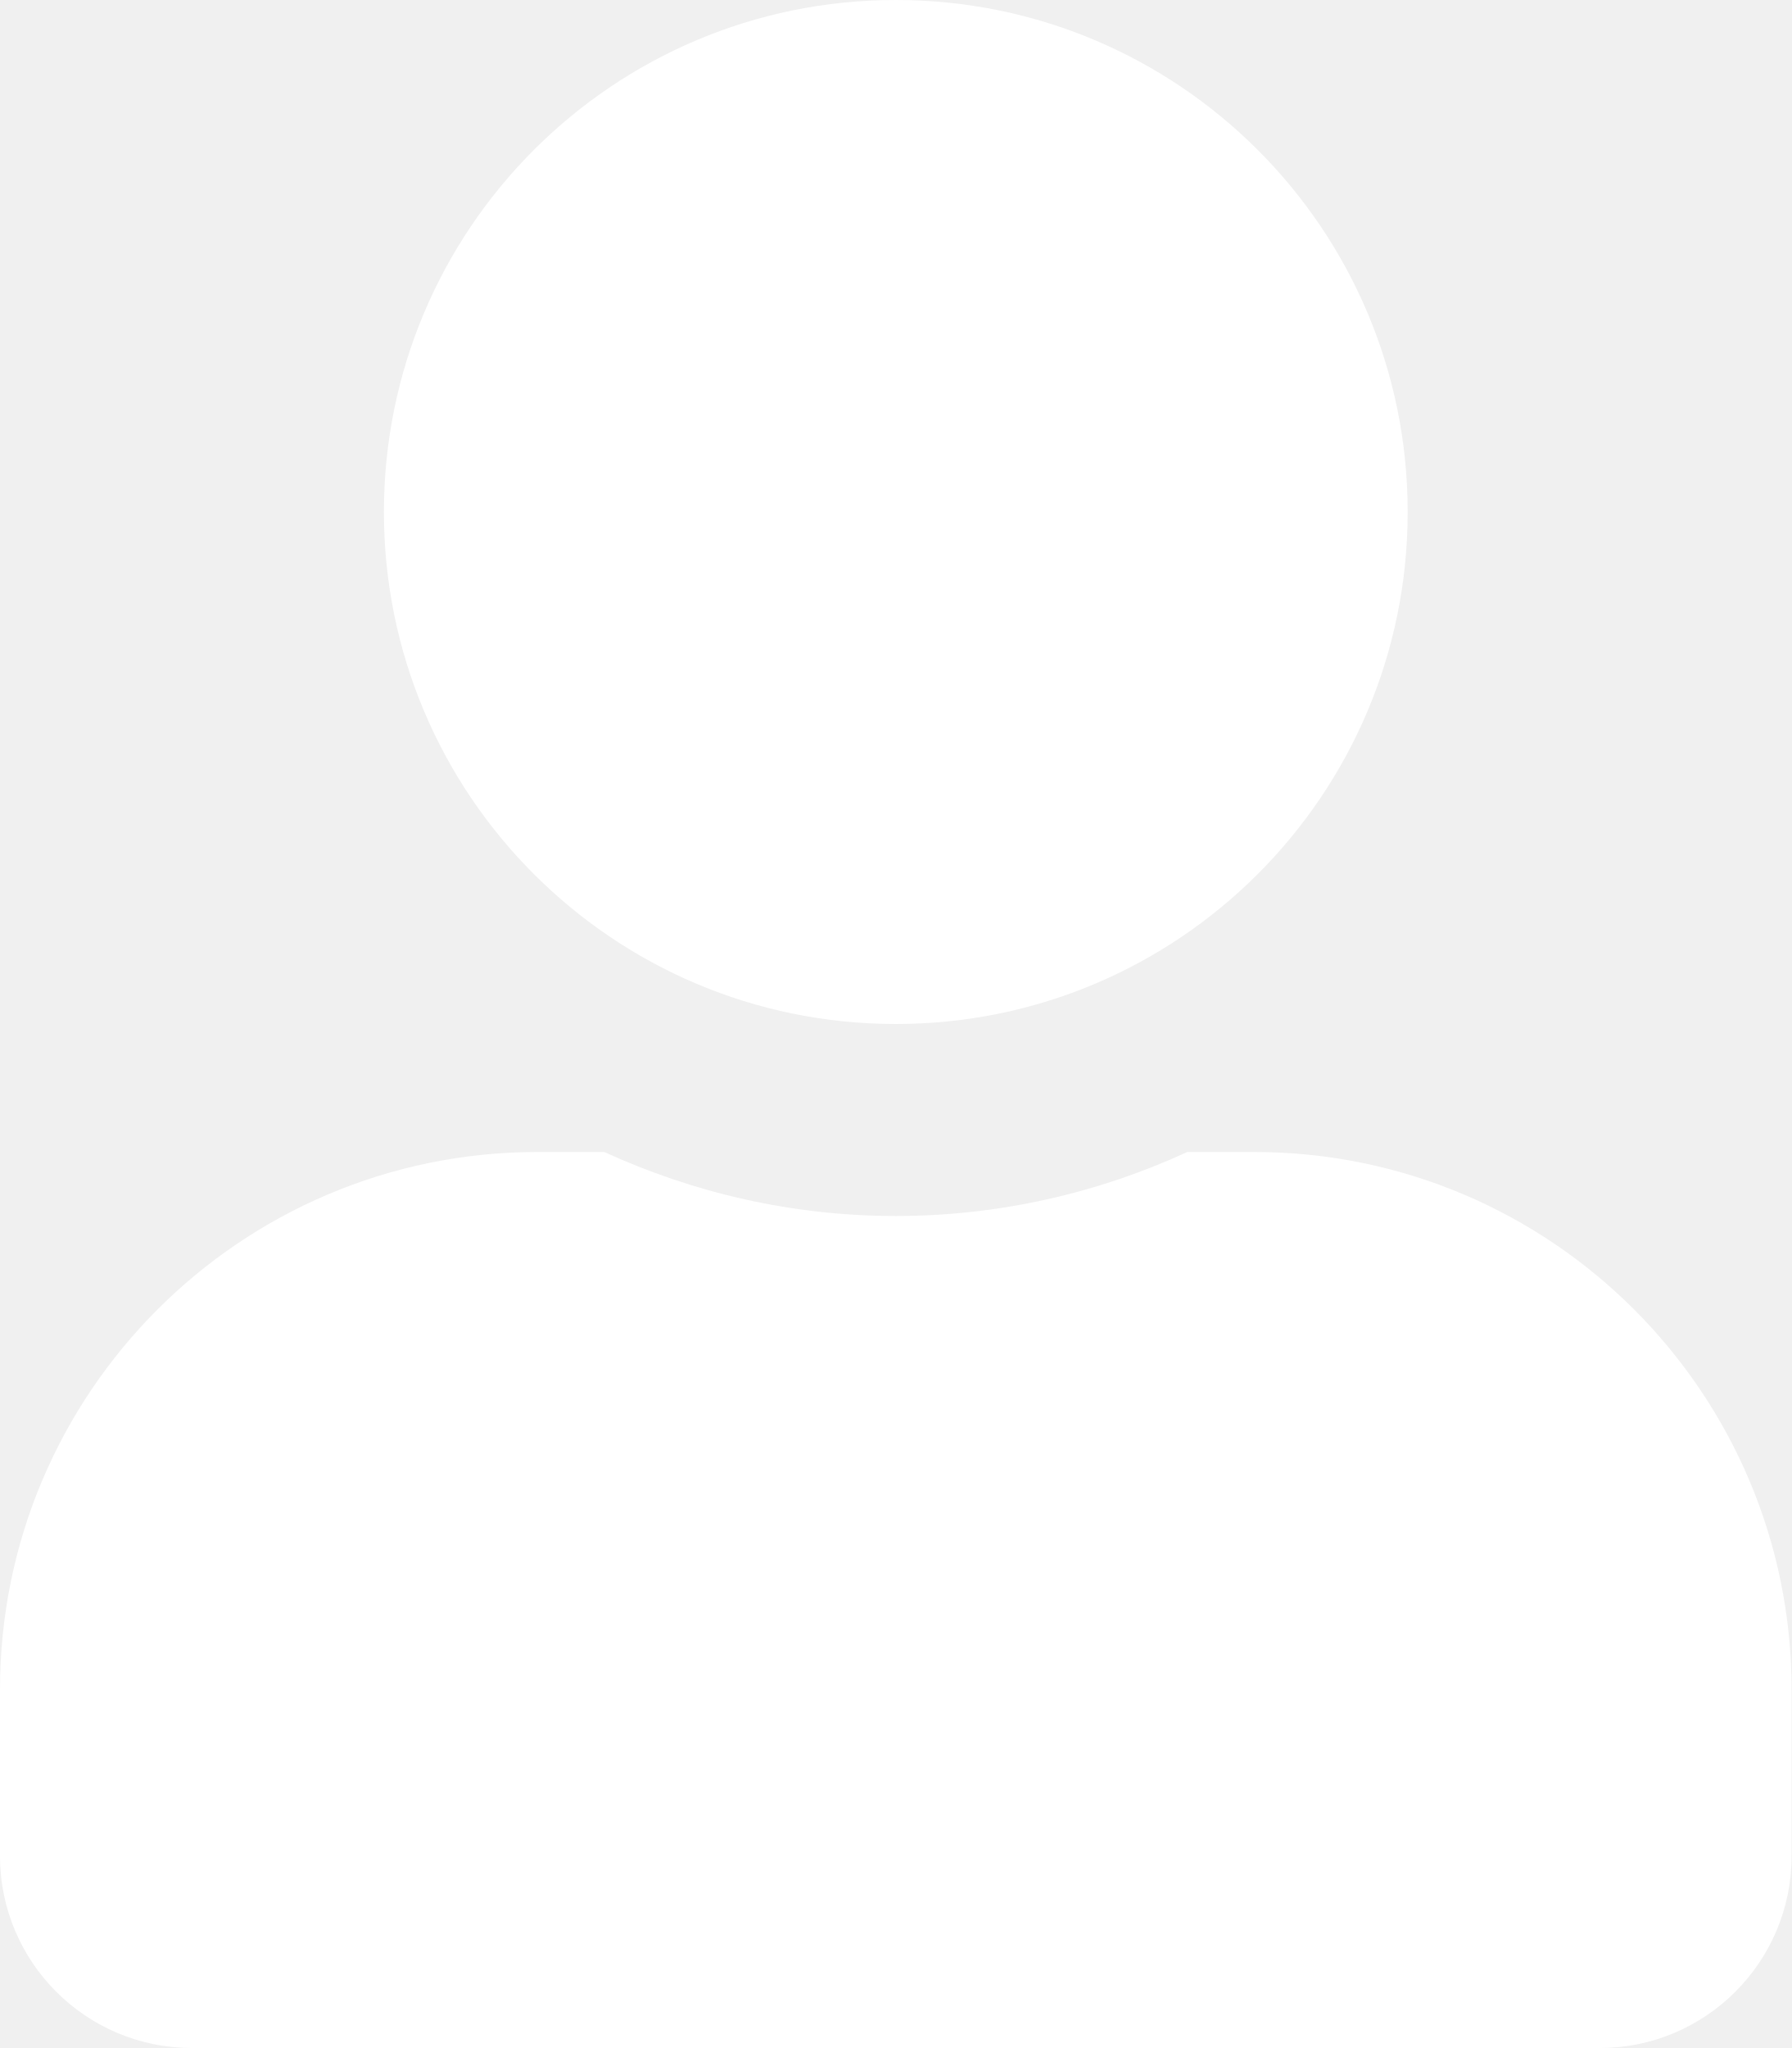
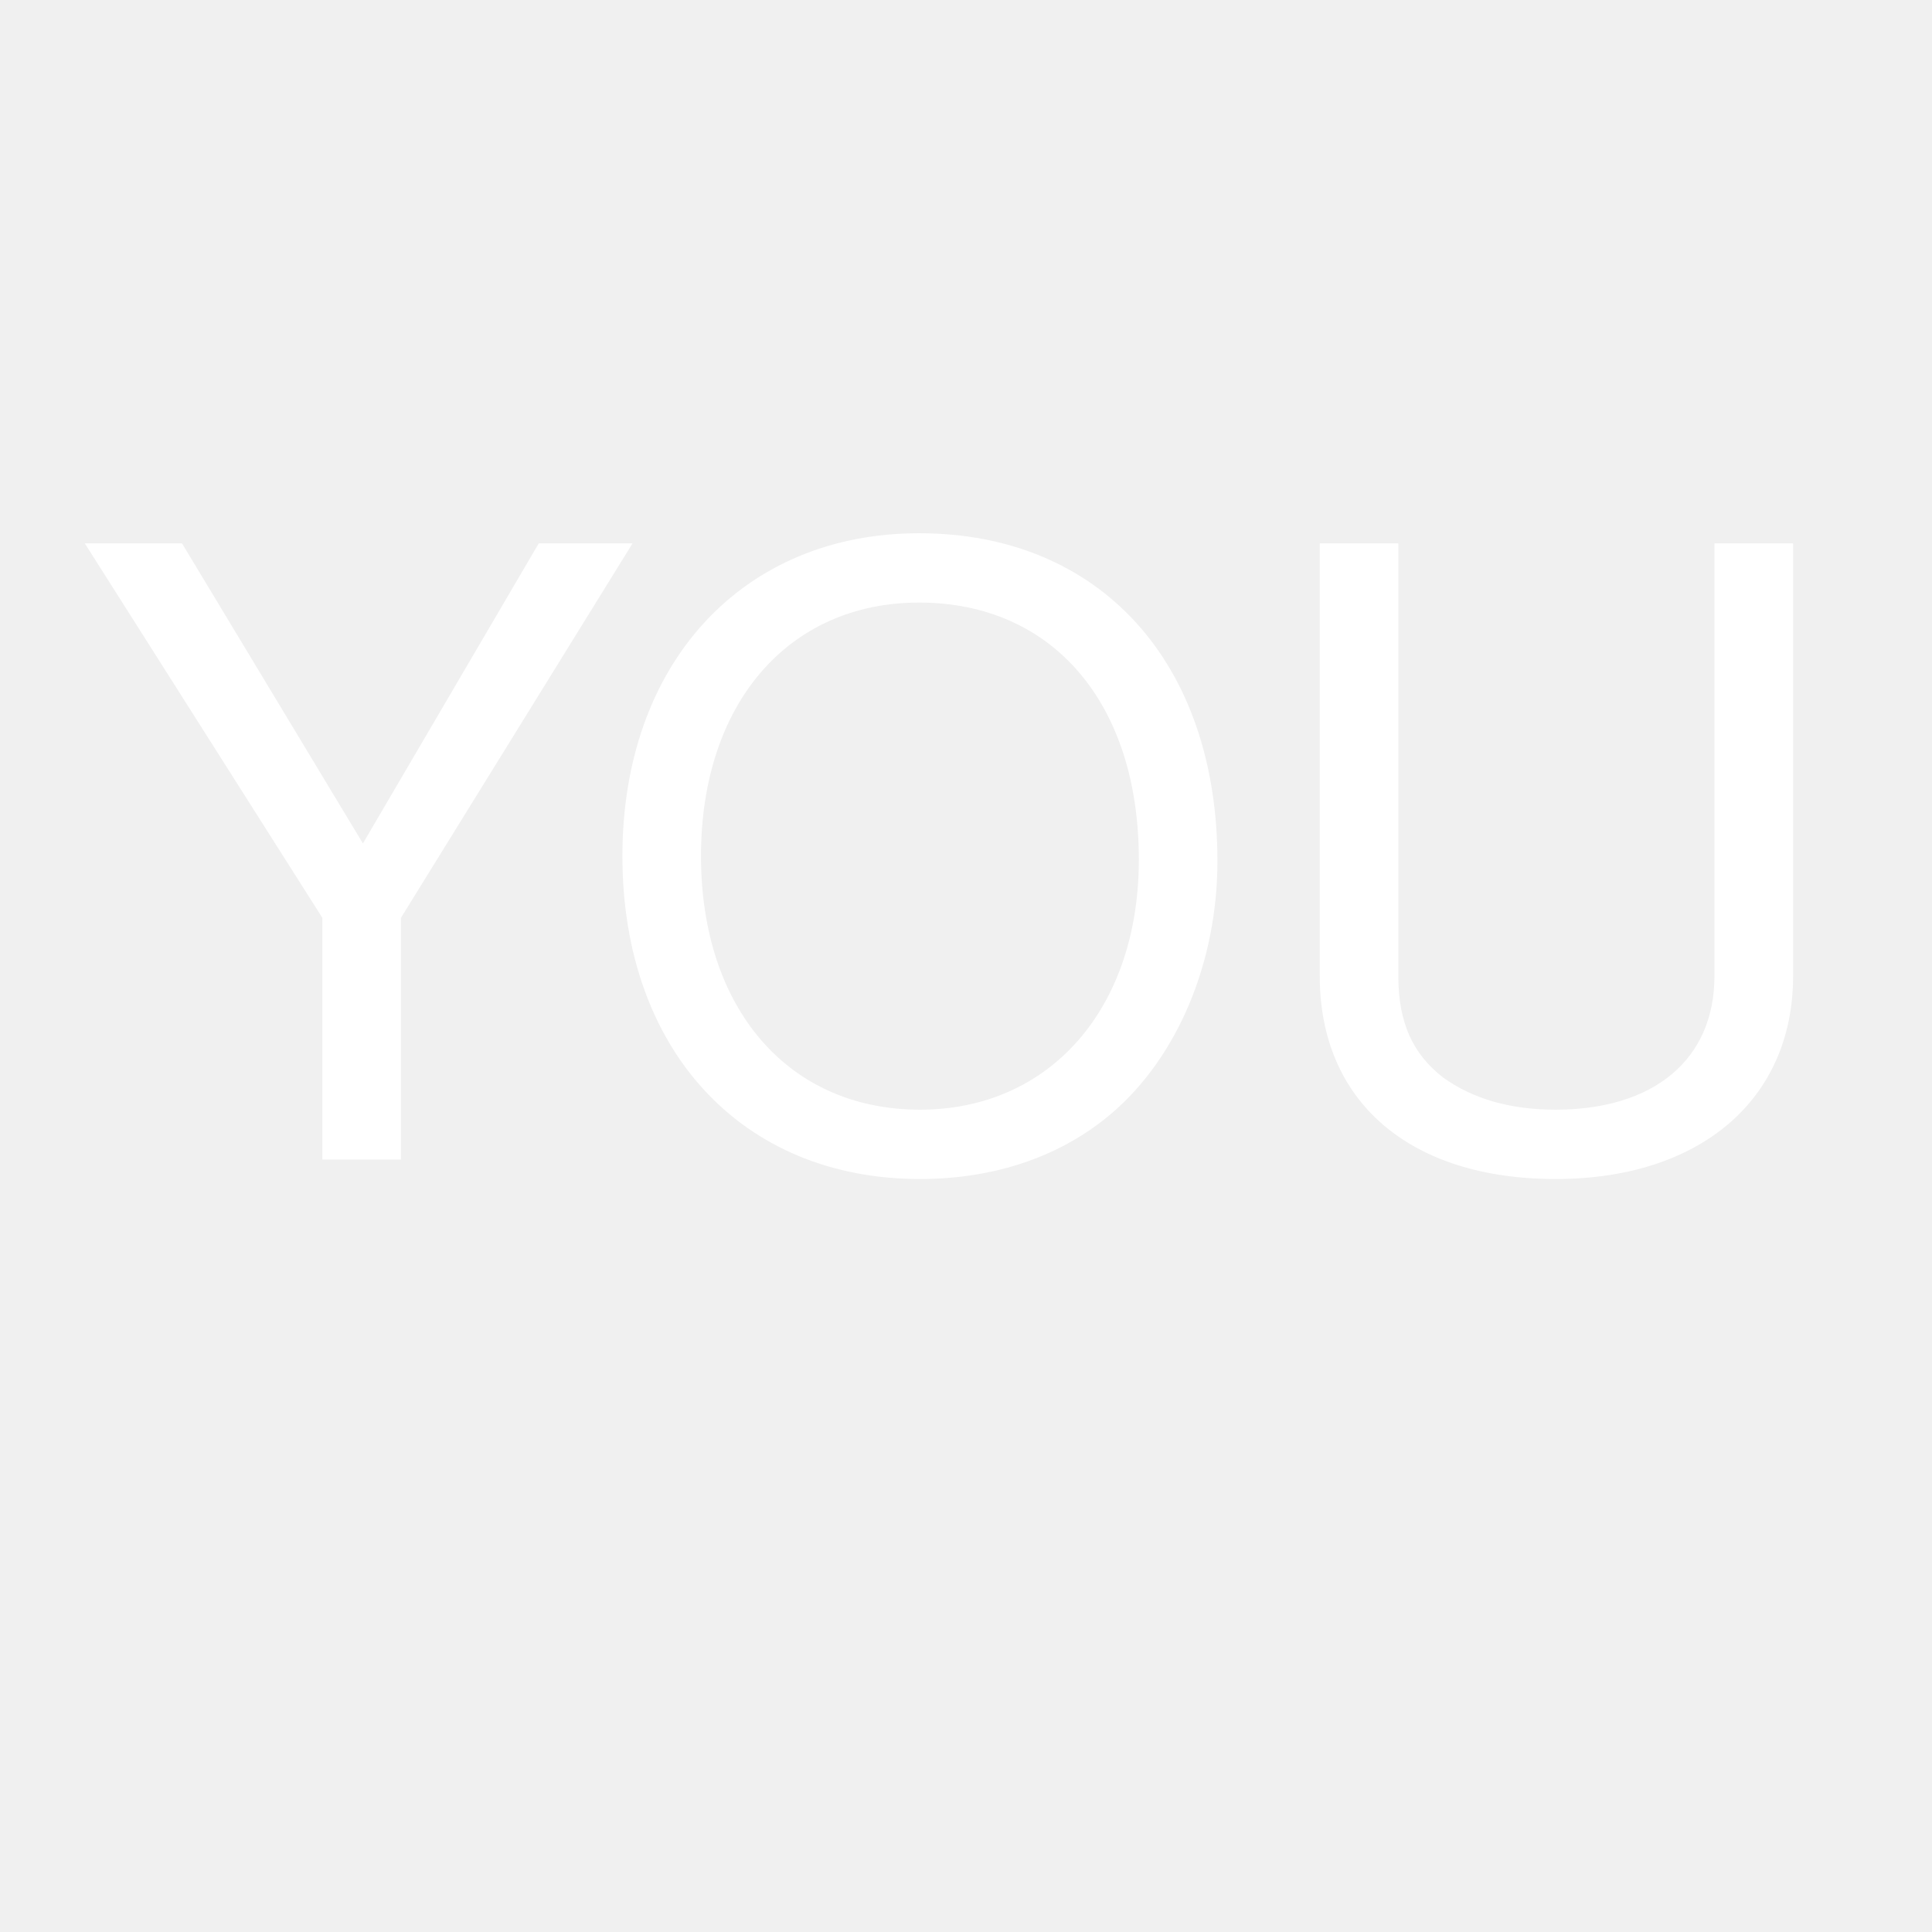
- <svg xmlns="http://www.w3.org/2000/svg" aria-hidden="true" focusable="false" data-prefix="fas" data-icon="user" class="svg-inline--fa fa-user fa-w-14" role="img" viewBox="0 0 448 512">
-   <path fill="#FFF" d="M224 256c70.7 0 128-57.3 128-128S294.7 0 224 0 96 57.3 96 128s57.3 128 128 128zm89.6 32h-16.7c-22.2 10.2-46.9 16-72.9 16s-50.6-5.8-72.9-16h-16.7C60.2 288 0 348.2 0 422.4V464c0 26.5 21.5 48 48 48h352c26.5 0 48-21.5 48-48v-41.6c0-74.2-60.2-134.4-134.4-134.4z" />
+ <svg xmlns="http://www.w3.org/2000/svg" aria-hidden="true" focusable="false" data-prefix="fas" data-icon="user" class="svg-inline--fa fa-user fa-w-14" role="img" viewBox="0 0 512 512">
+   <text fill="#FFF" x="50%" y="50%" text-anchor="middle" dominant-baseline="central" style="font-family: Helvetica, Arial, sans-serif; font-size: 224px">YOU</text>
</svg>
